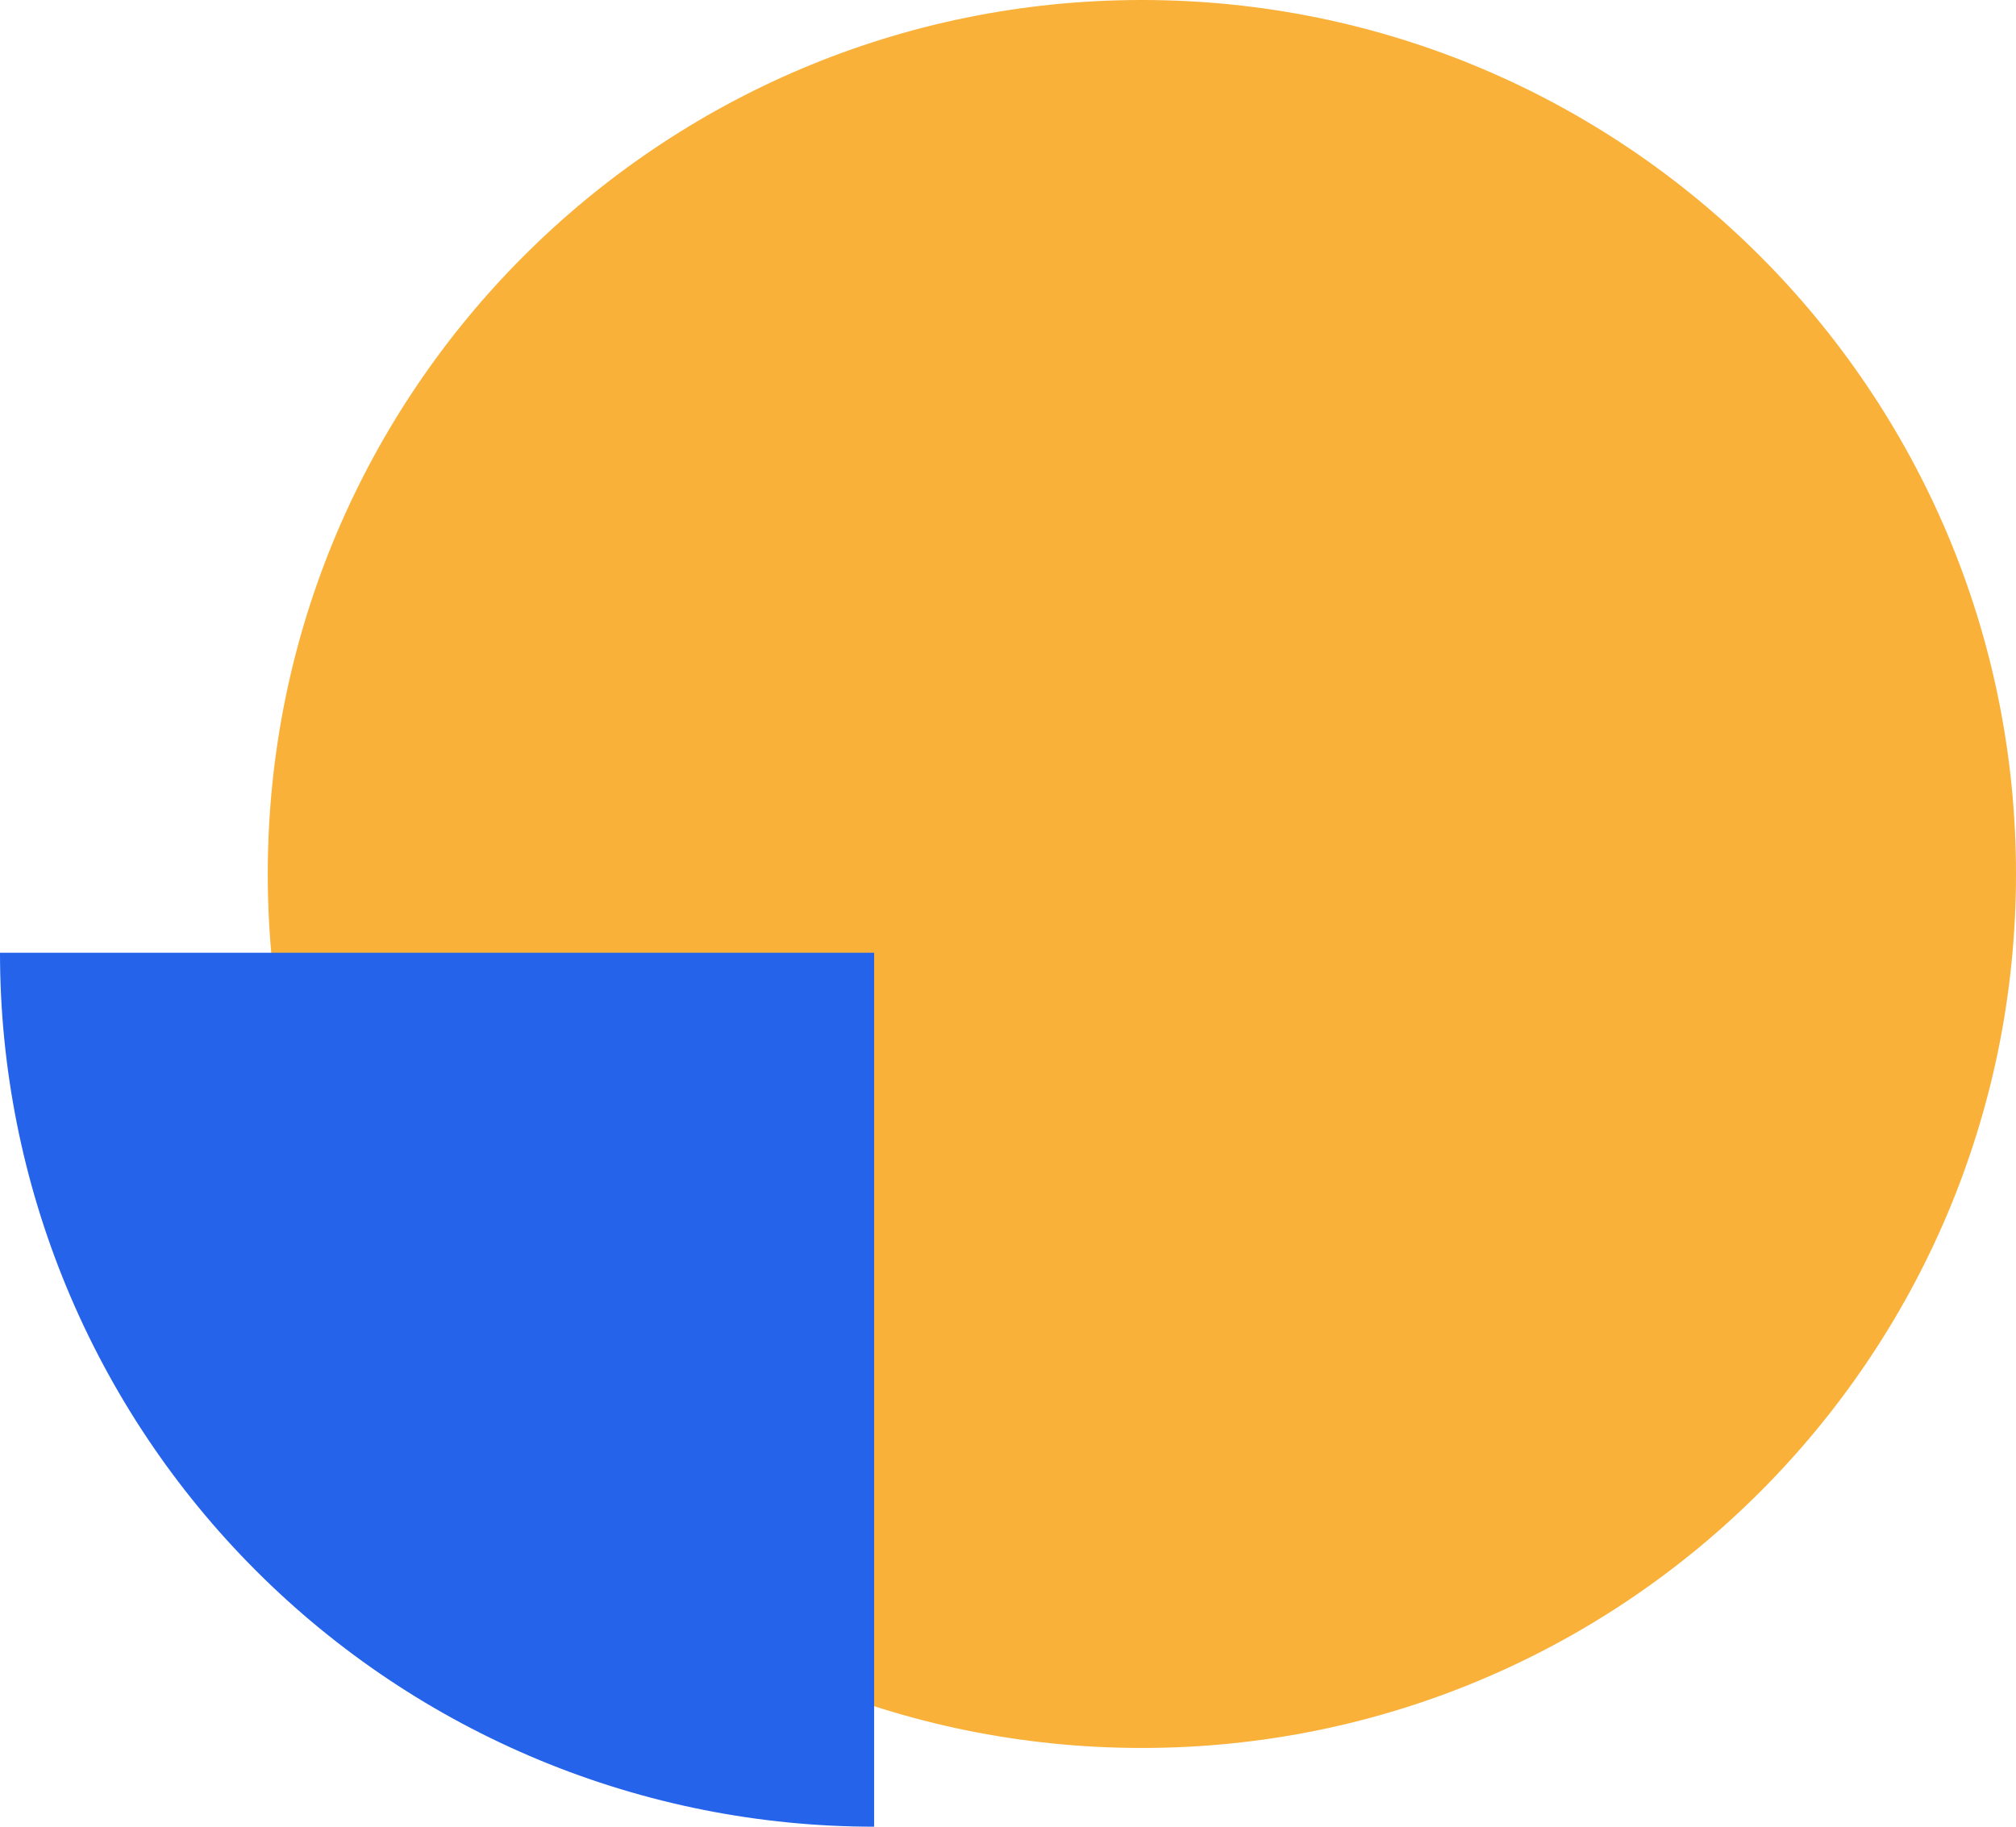
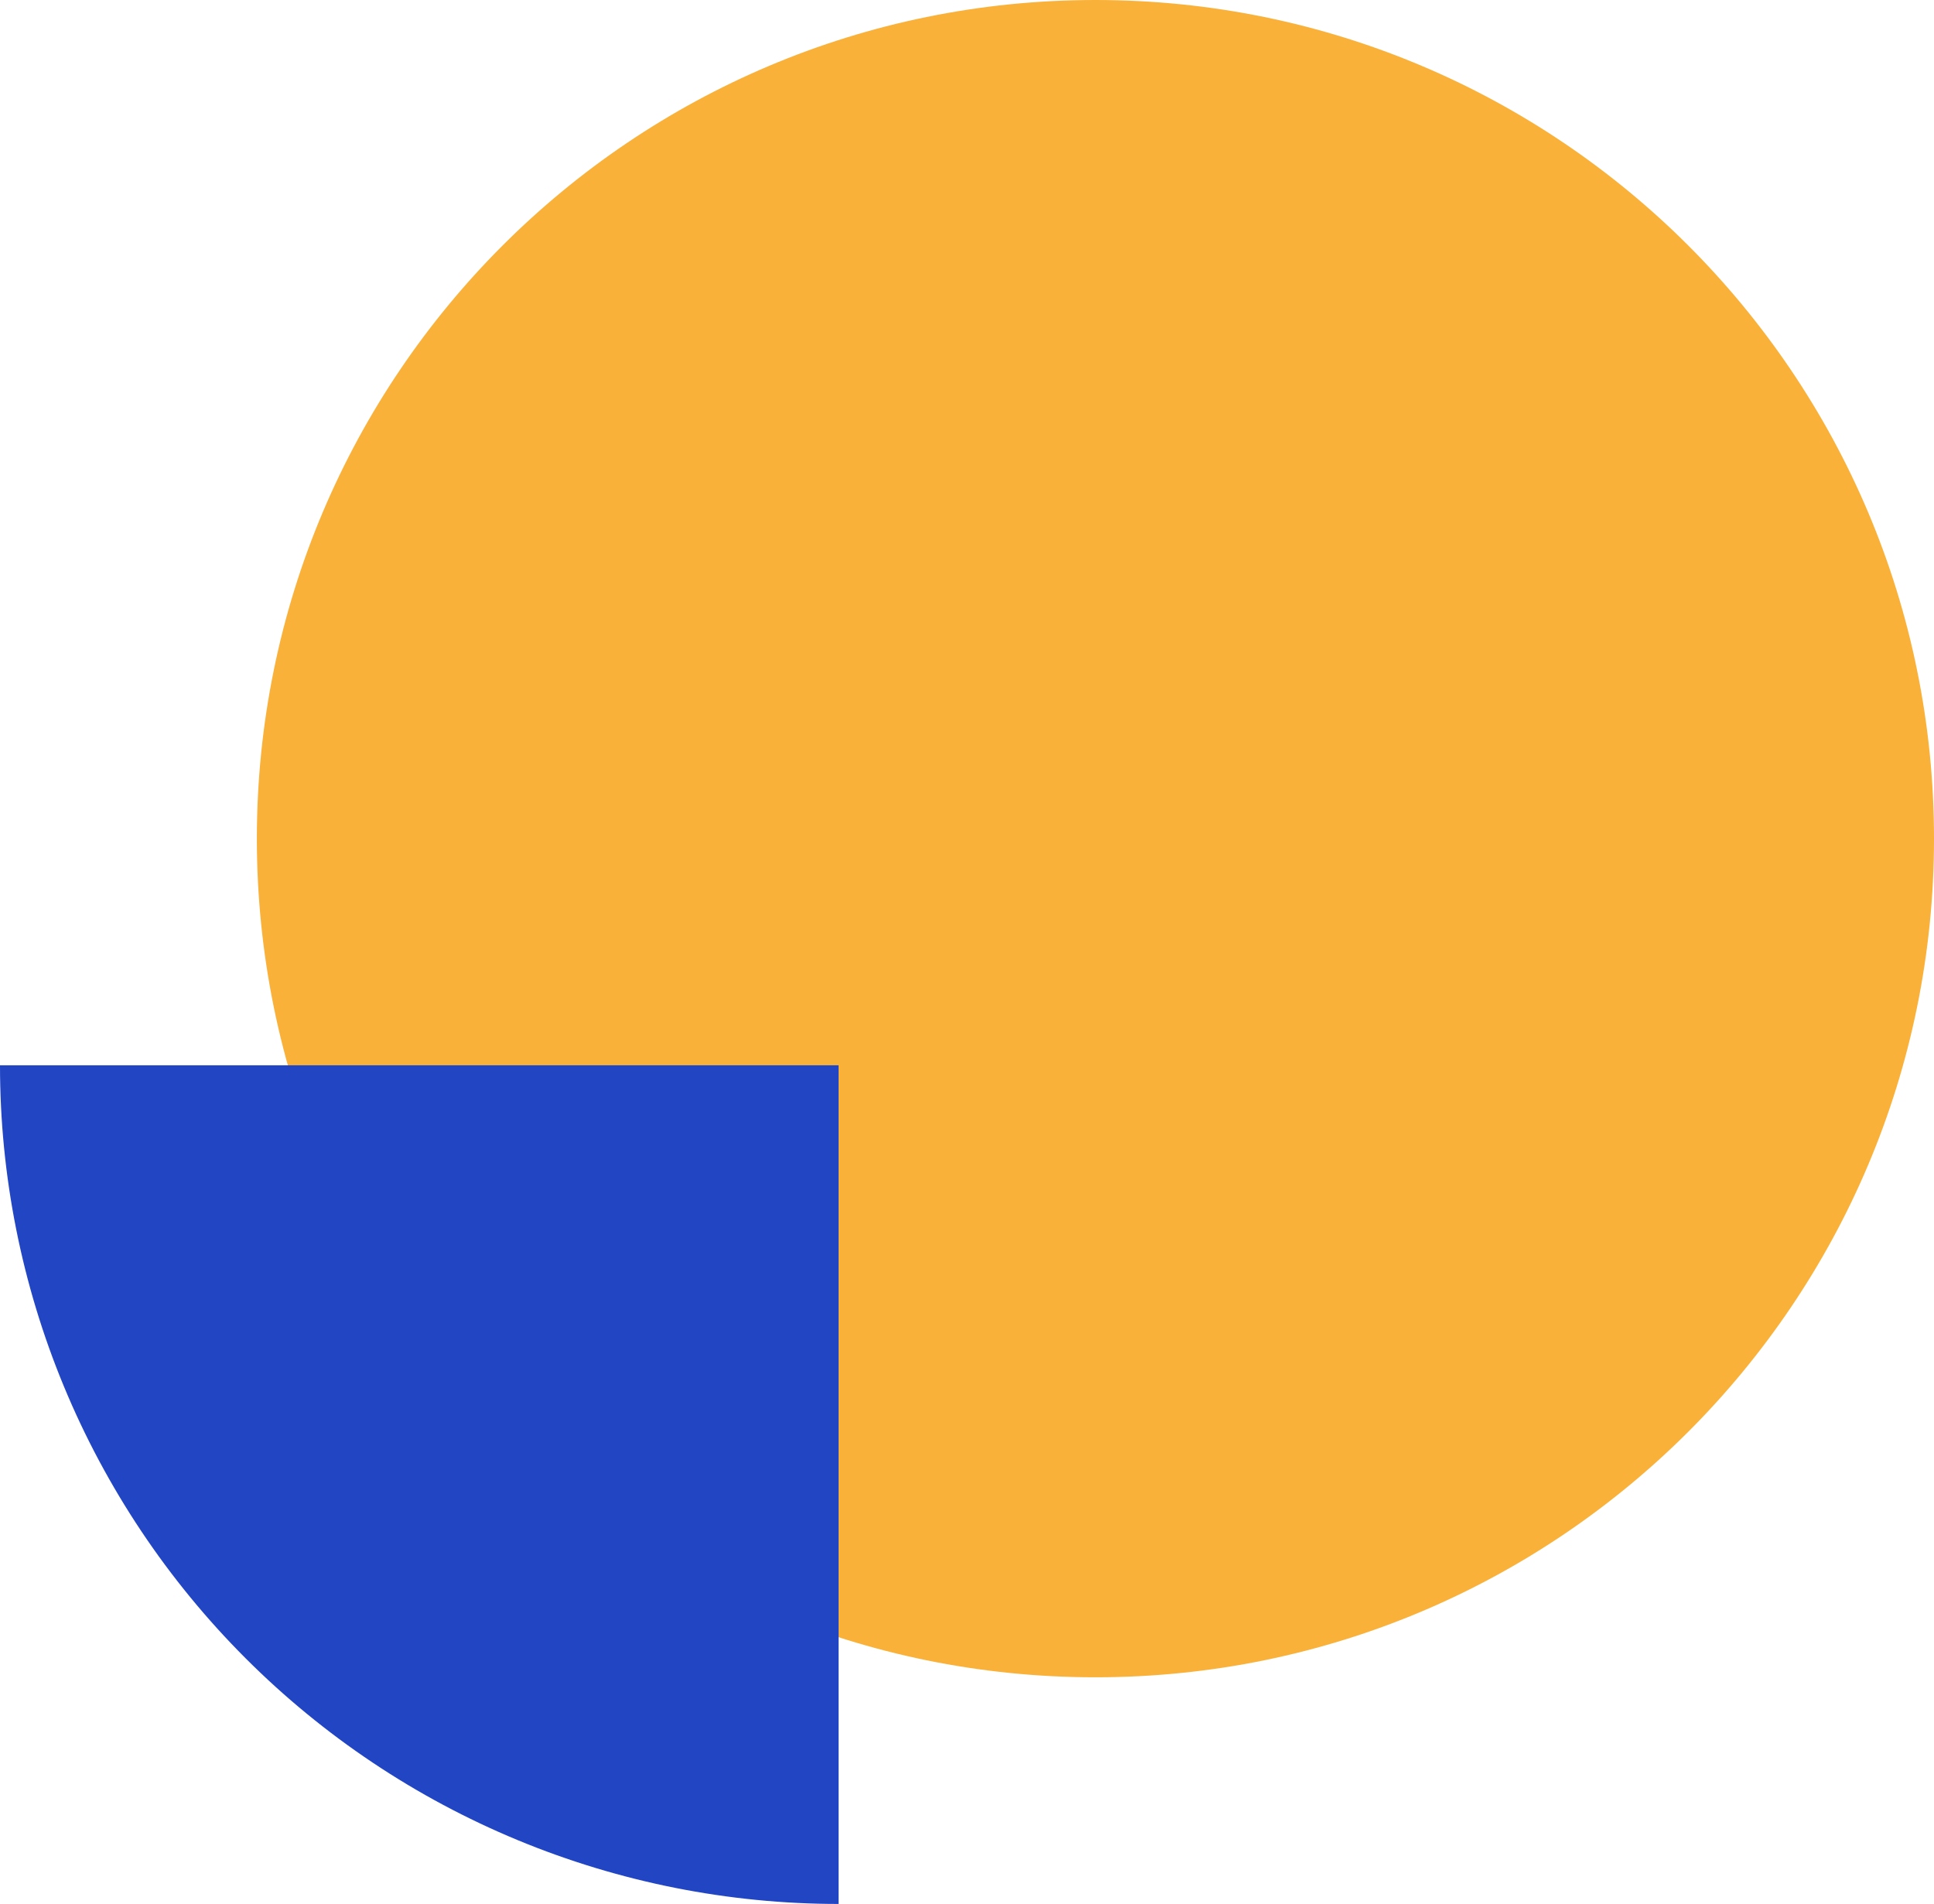
- <svg xmlns="http://www.w3.org/2000/svg" width="128" height="116" viewBox="0 0 128 116" fill="none">
+ <svg xmlns="http://www.w3.org/2000/svg" width="128" height="126" viewBox="0 0 128 126" fill="none">
  <circle cx="55.5" cy="55.5" r="55.5" transform="matrix(-1 0 0 1 128 0)" fill="#F9B139" />
-   <path d="M0 60.5C0 67.788 1.436 75.005 4.225 81.739C7.014 88.472 11.102 94.591 16.256 99.744C21.409 104.898 27.527 108.986 34.261 111.775C40.995 114.564 48.212 116 55.5 116L55.5 60.5H0Z" fill="#2563EB" />
+   <path d="M0 70.5C0 77.788 1.436 85.005 4.225 91.739C7.014 98.472 11.102 104.591 16.256 109.744C21.409 114.898 27.527 118.986 34.261 121.775C40.995 124.564 48.212 126 55.5 126L55.5 70.5H0Z" fill="#2145C3" />
</svg>
